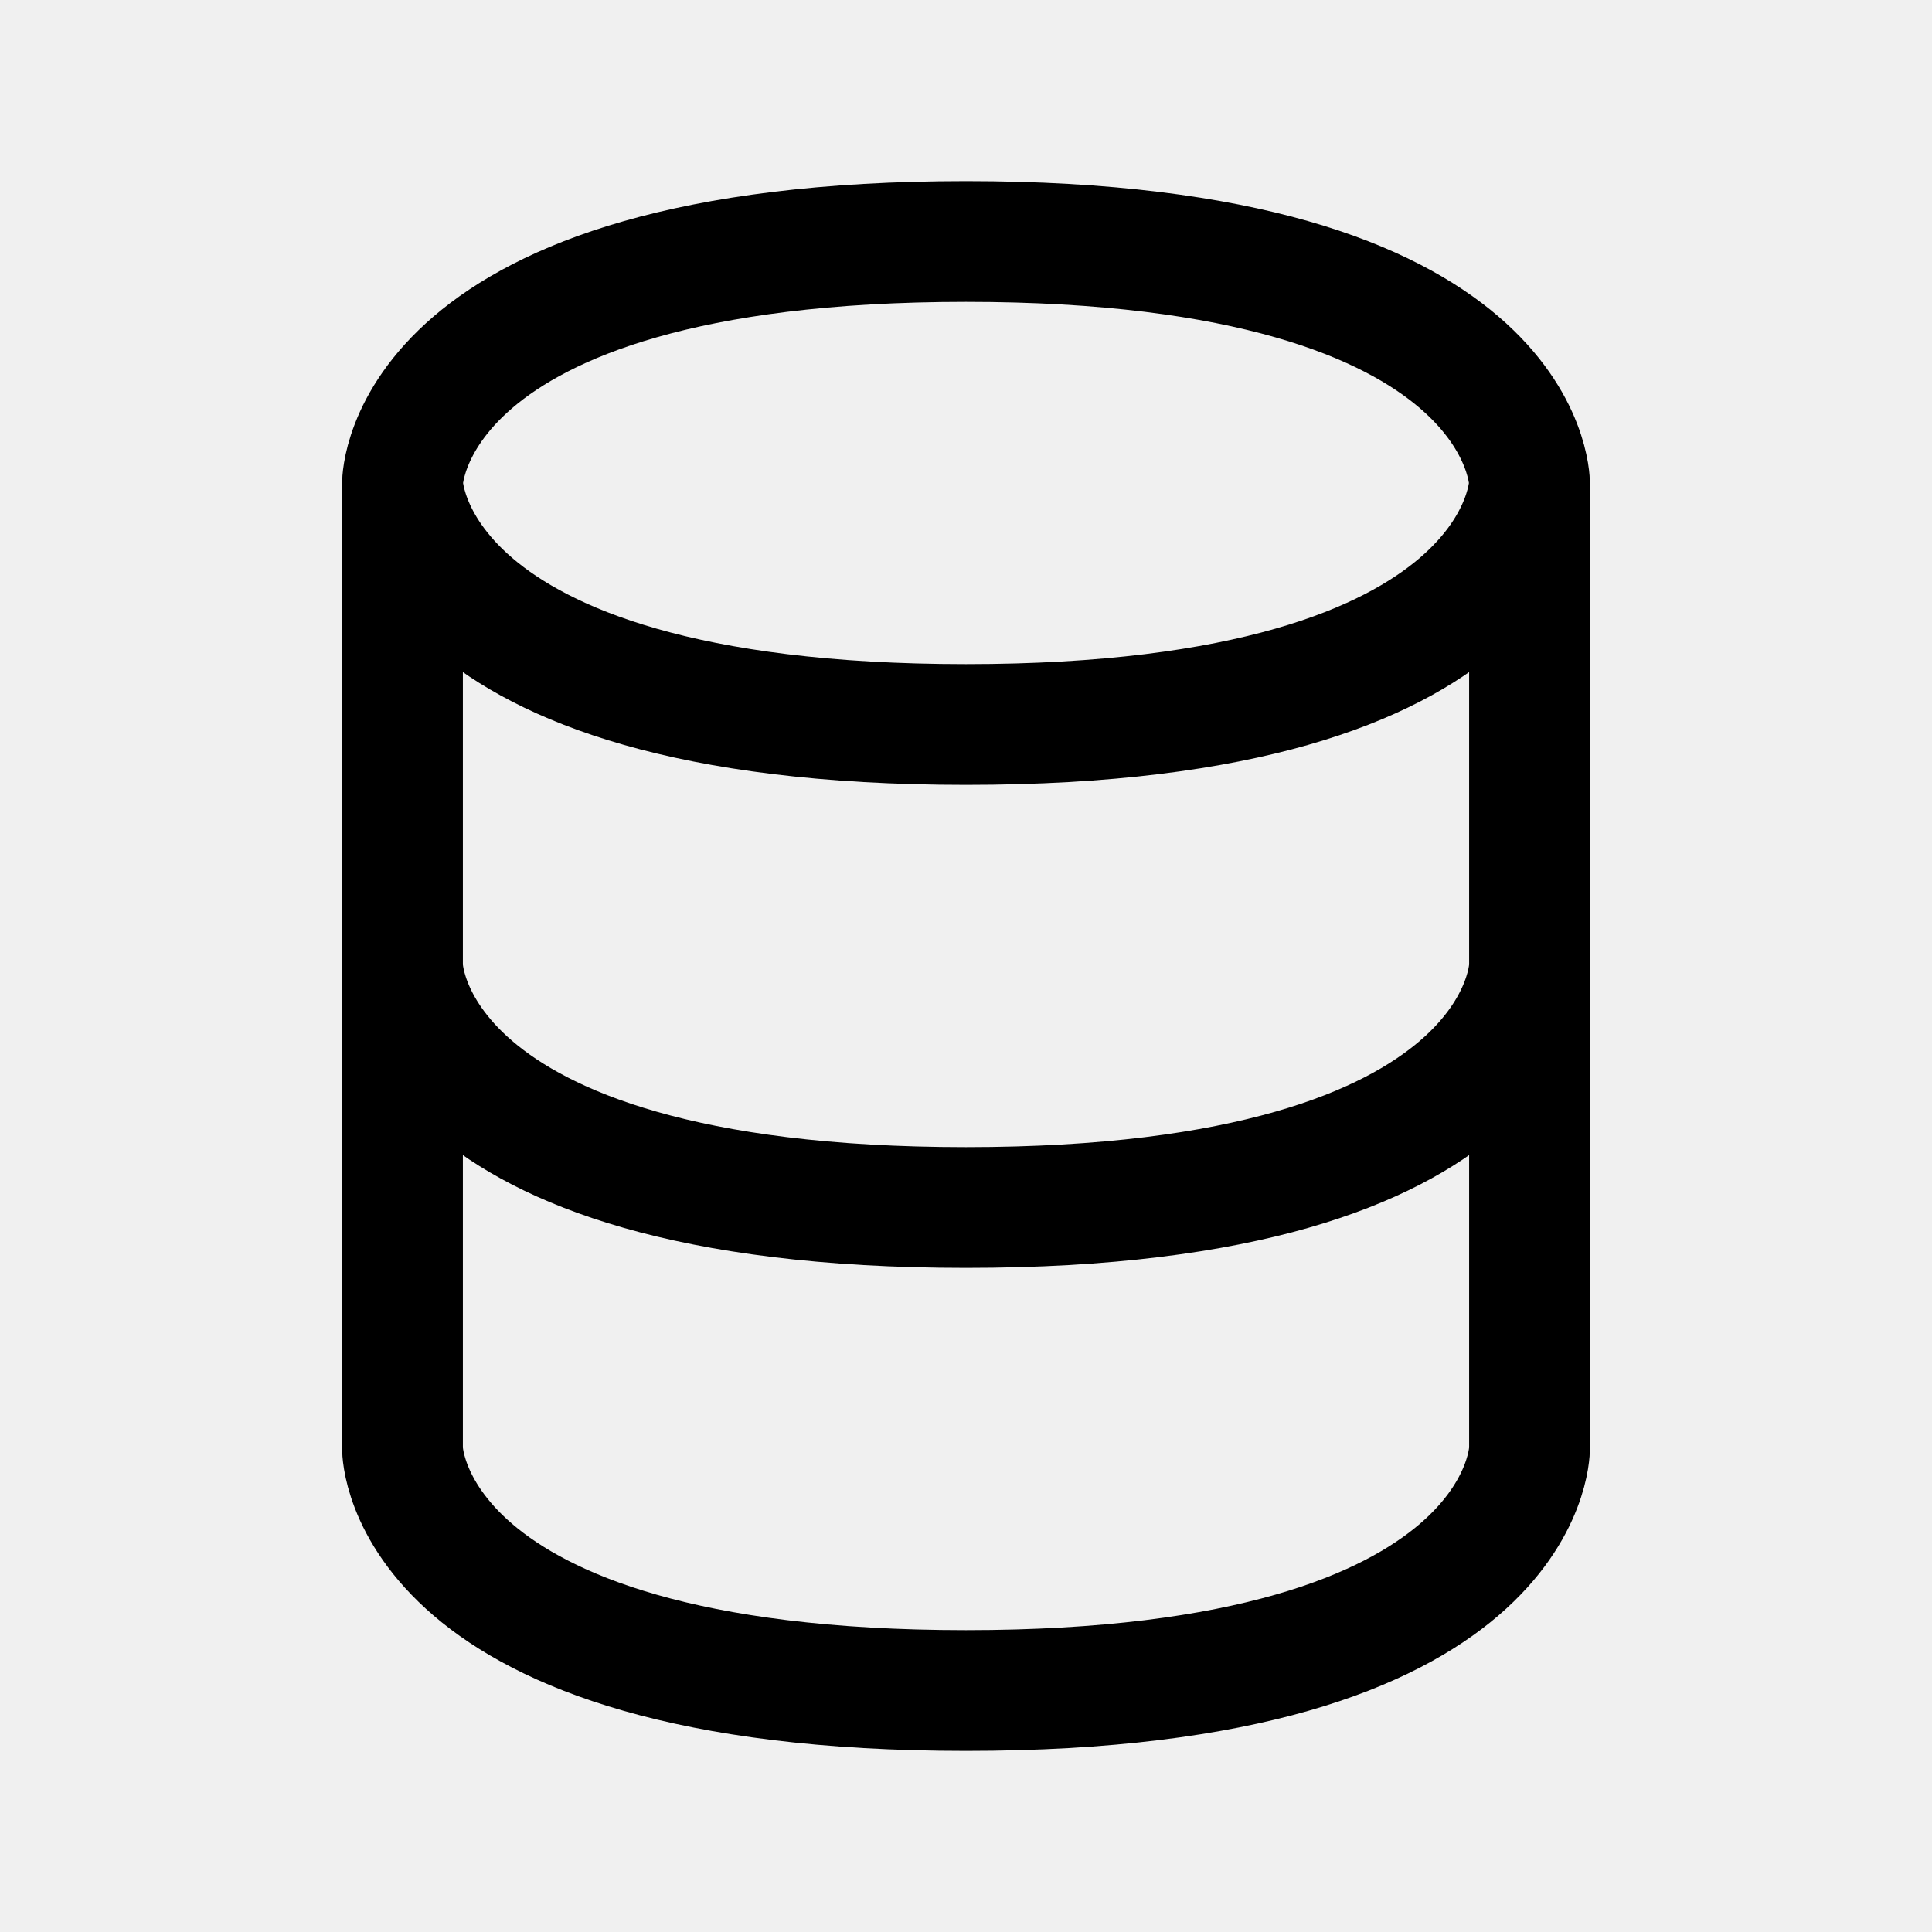
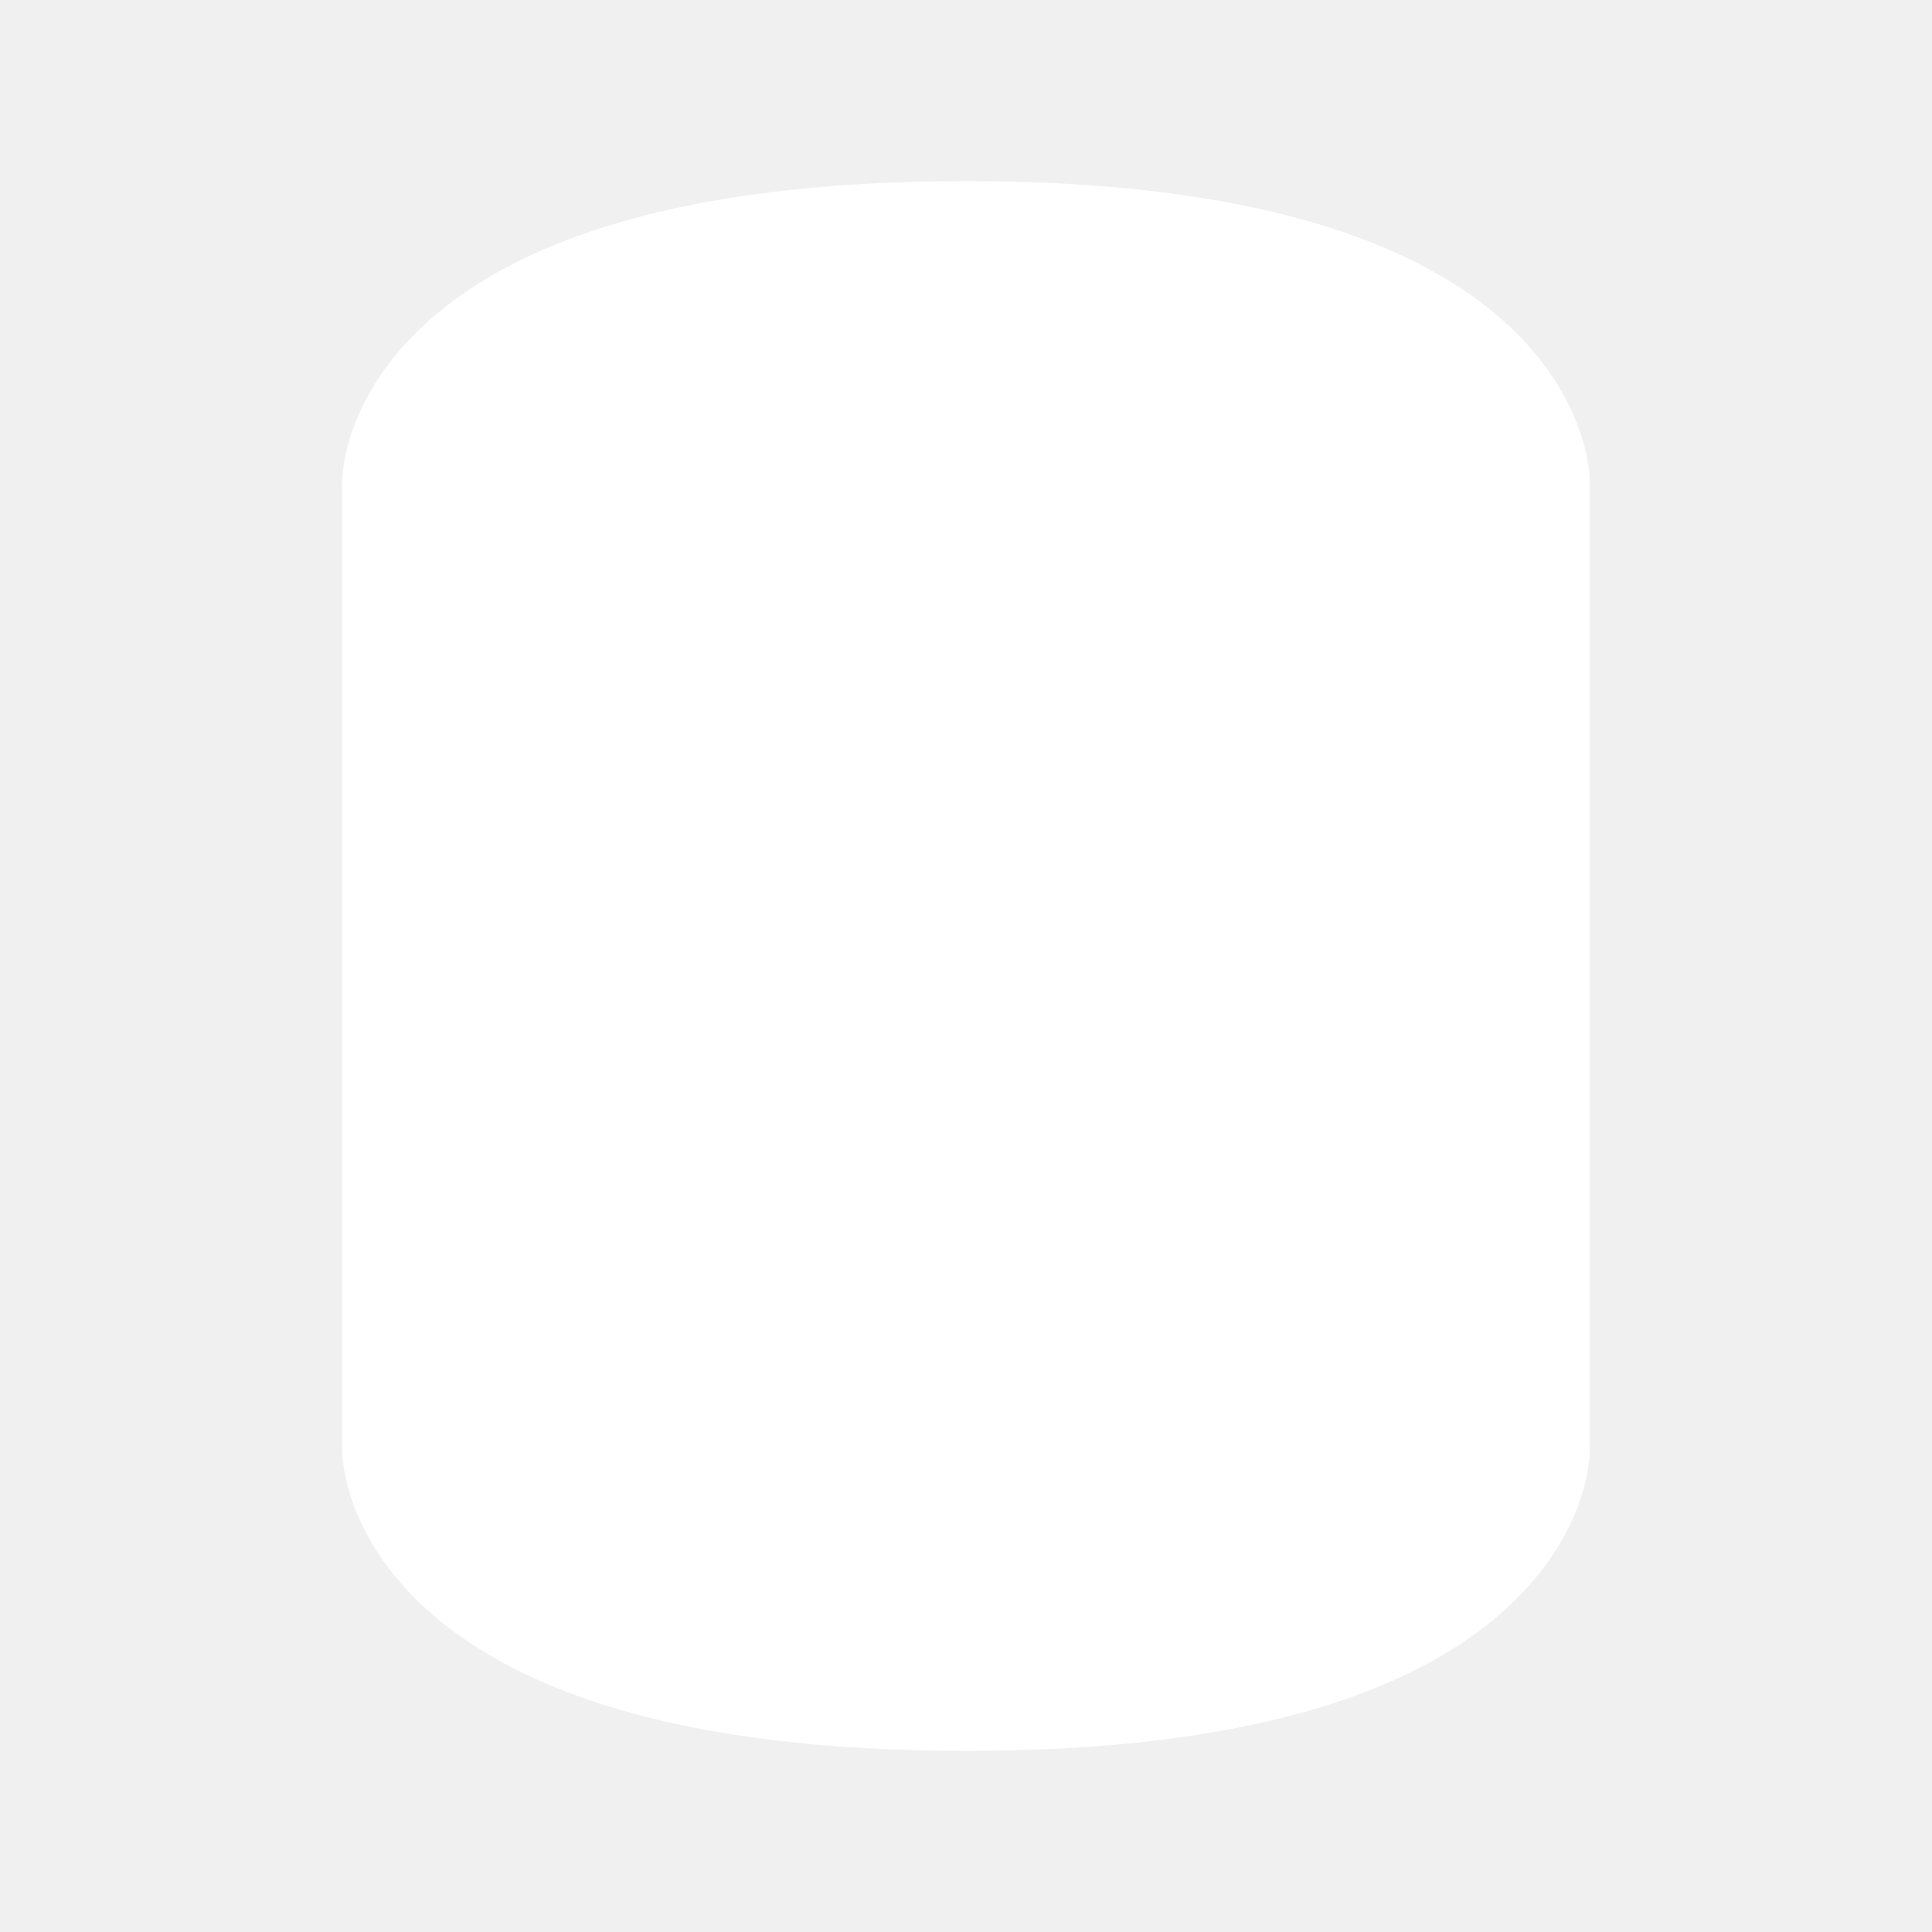
- <svg xmlns="http://www.w3.org/2000/svg" width="24px" height="24px" viewBox="0 0 24 24" fill="none">
-   <path d="M5 12V18C5 18 5 21 12 21C19 21 19 18 19 18V12" stroke="currentColor" stroke-width="1.5" />
-   <path d="M5 6V12C5 12 5 15 12 15C19 15 19 12 19 12V6" stroke="currentColor" stroke-width="1.5" />
-   <path d="M12 3C19 3 19 6 19 6C19 6 19 9 12 9C5 9 5 6 5 6C5 6 5 3 12 3Z" stroke="currentColor" stroke-width="1.5" />
+ <svg xmlns="http://www.w3.org/2000/svg" stroke="white" fill="white" width="12" height="12" viewBox="0 0 24 24">
+   <path d="M5 12V18C5 18 5 21 12 21C19 21 19 18 19 18V12" stroke-width="1.5" />
+   <path d="M5 6V12C5 12 5 15 12 15C19 15 19 12 19 12V6" stroke-width="1.5" />
+   <path d="M12 3C19 3 19 6 19 6C19 6 19 9 12 9C5 9 5 6 5 6C5 6 5 3 12 3Z" stroke-width="1.5" />
</svg>
